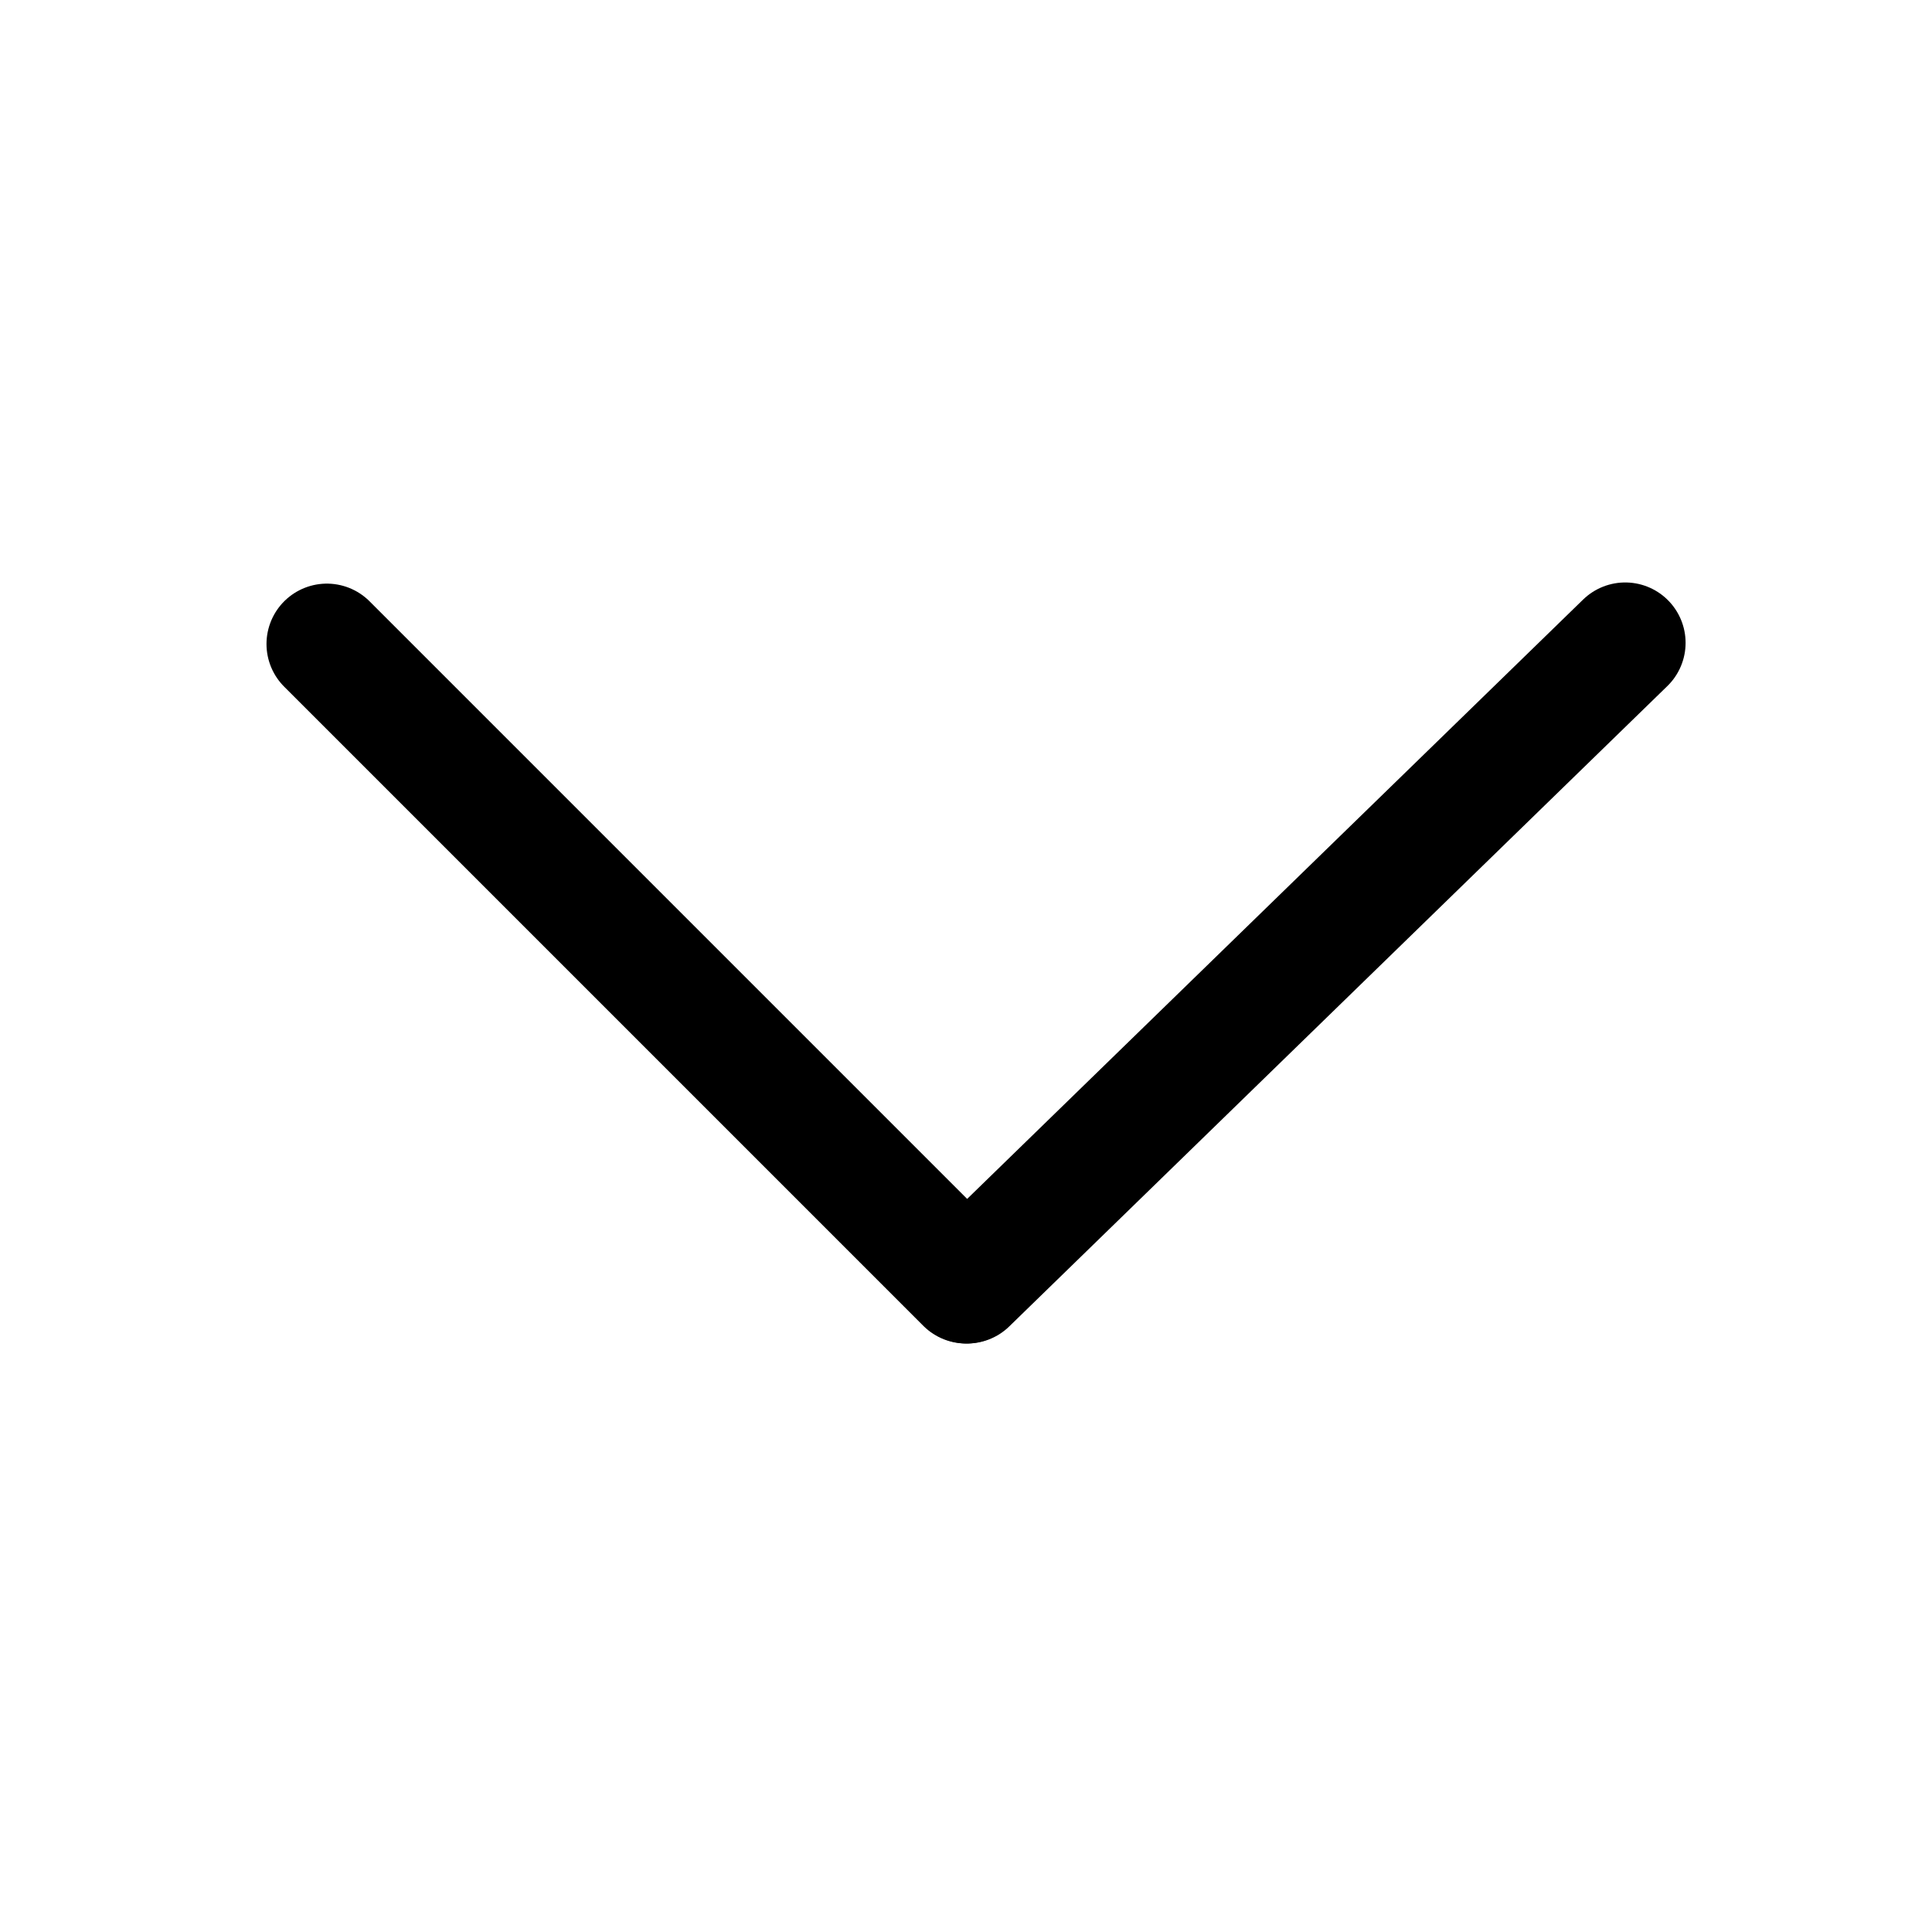
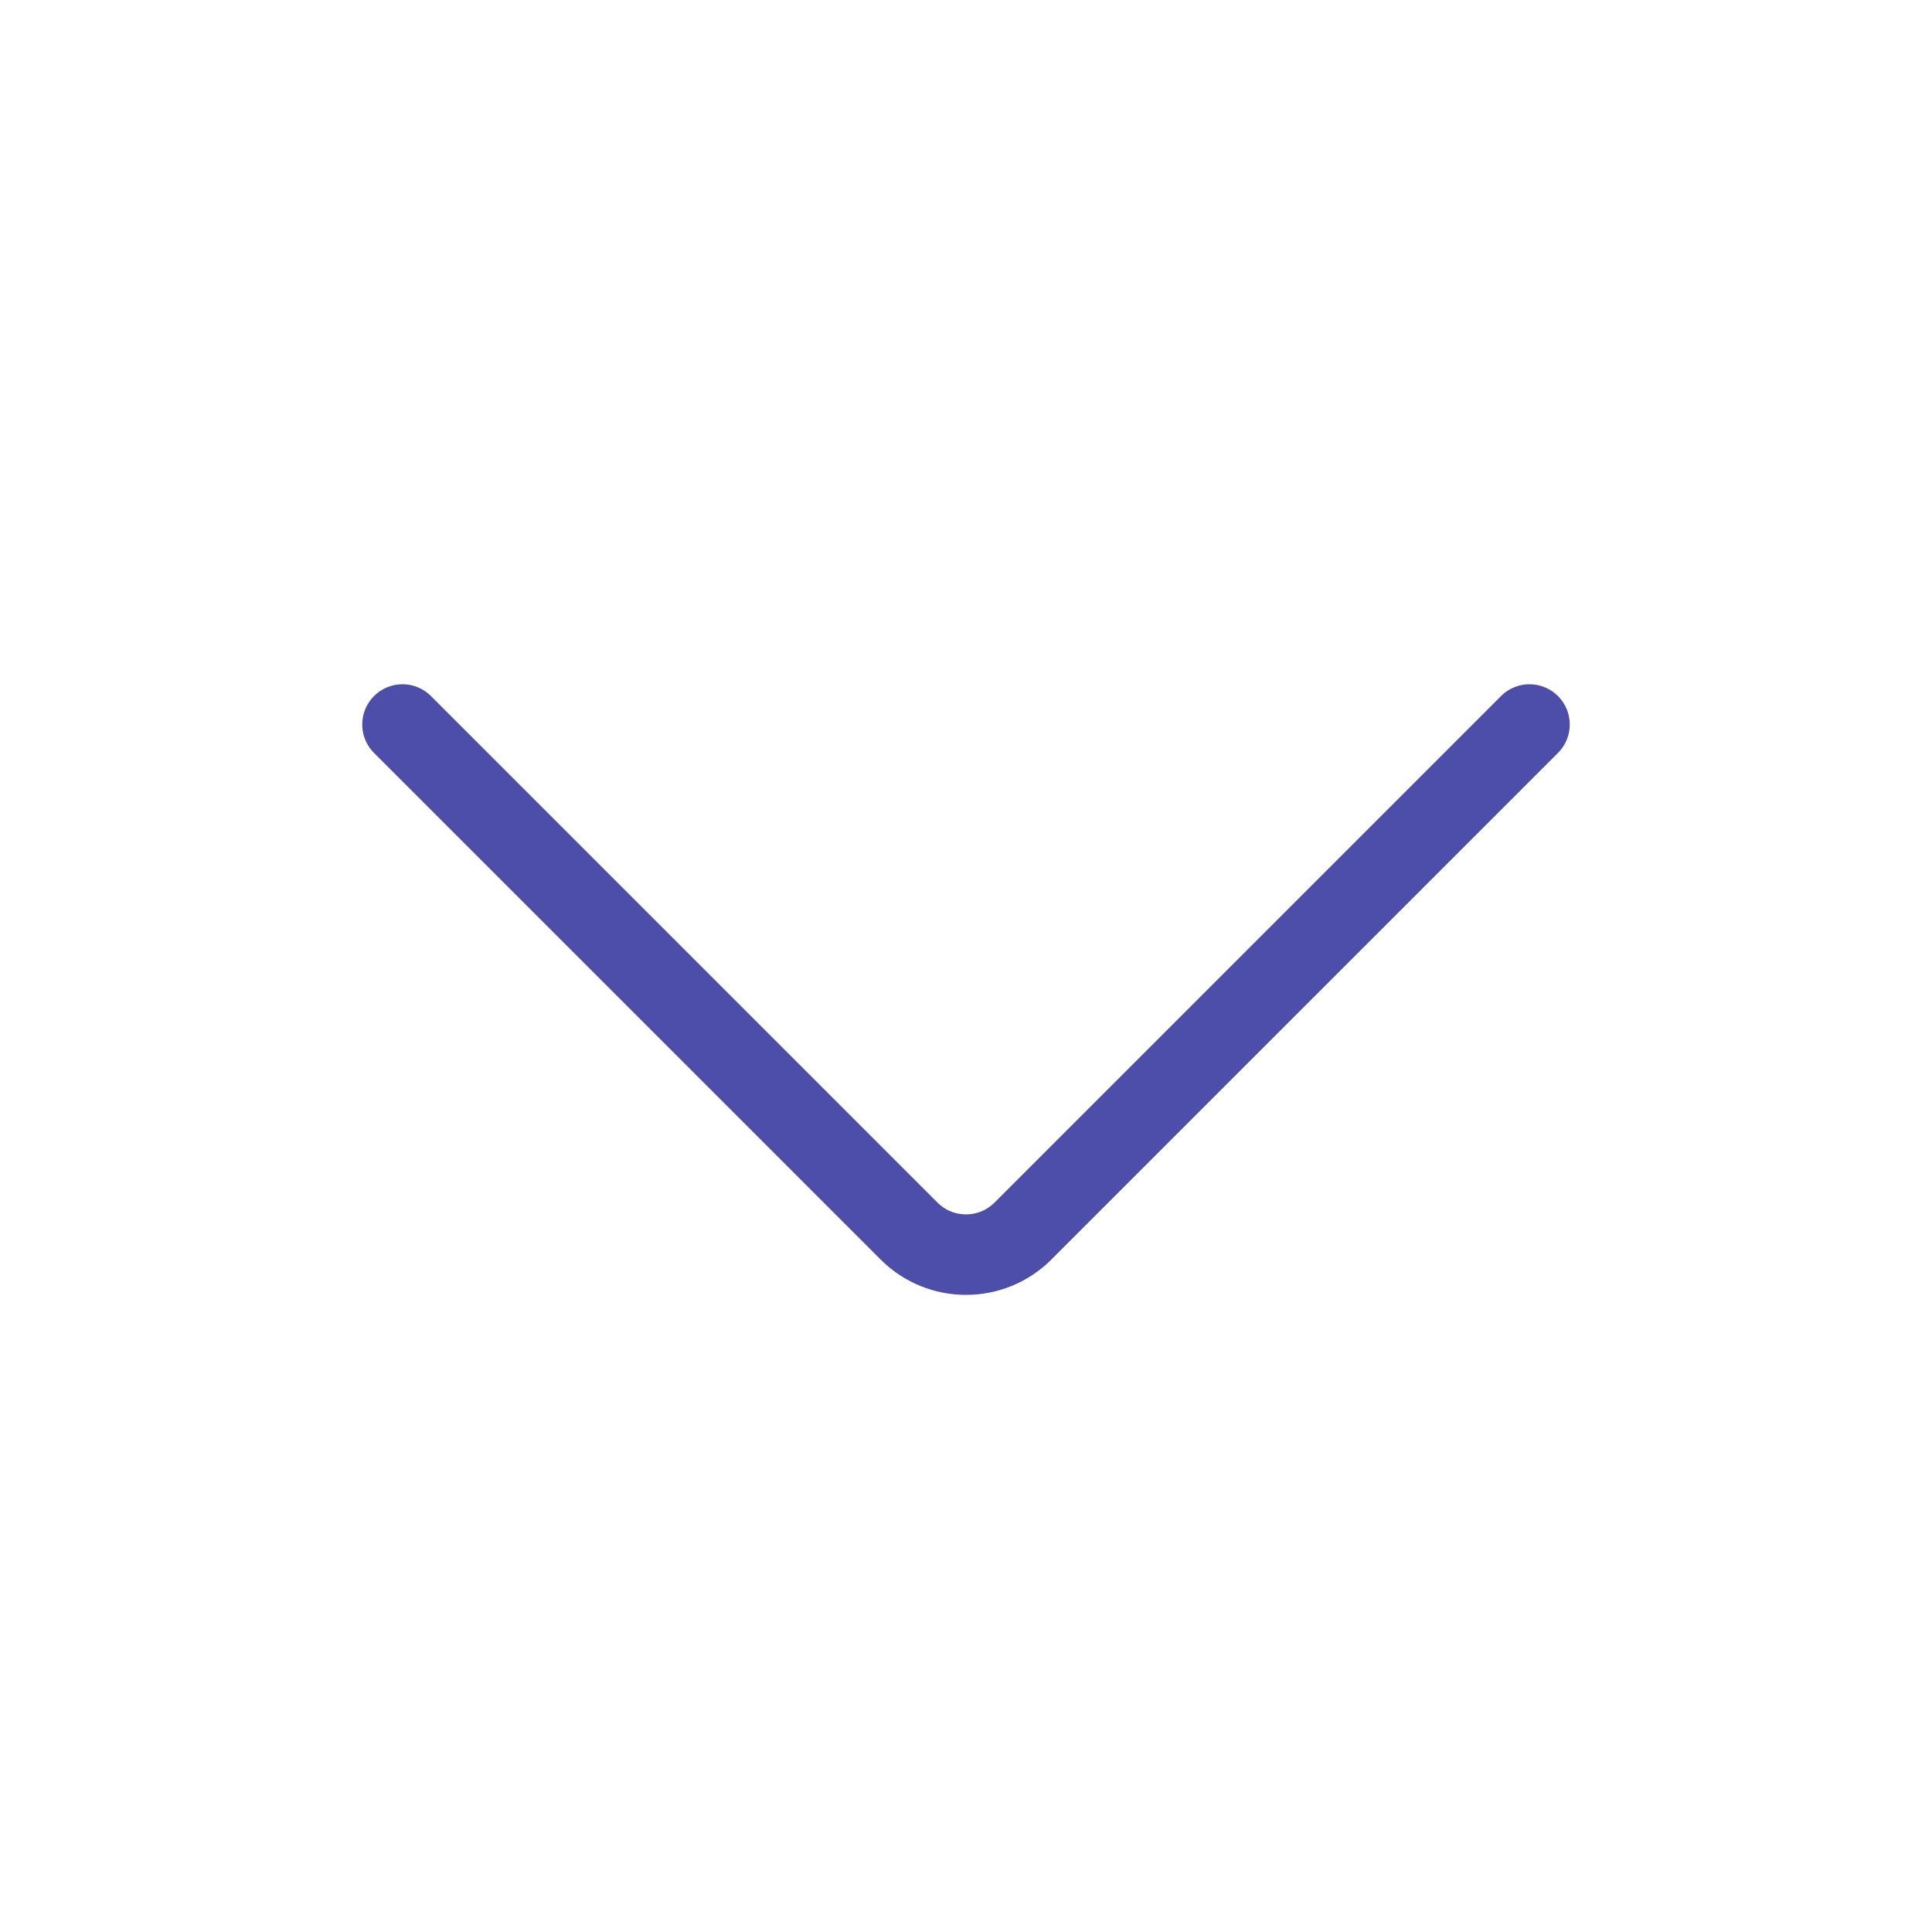
- <svg xmlns="http://www.w3.org/2000/svg" width="48" height="48" viewBox="0 0 48 48" fill="none">
-   <line x1="8.121" y1="16" x2="24" y2="31.879" stroke="black" stroke-width="3" stroke-linecap="round" />
-   <line x1="24.029" y1="31.879" x2="40.378" y2="15.971" stroke="black" stroke-width="3" stroke-linecap="round" />
+ <svg xmlns="http://www.w3.org/2000/svg" width="24" height="24" viewBox="0 0 24 24" fill="none">
+   <path d="M5 9L11.293 15.293C11.683 15.683 12.317 15.683 12.707 15.293L19 9" stroke="#4D4DAA" stroke-linecap="round" stroke-linejoin="round" />
</svg>
